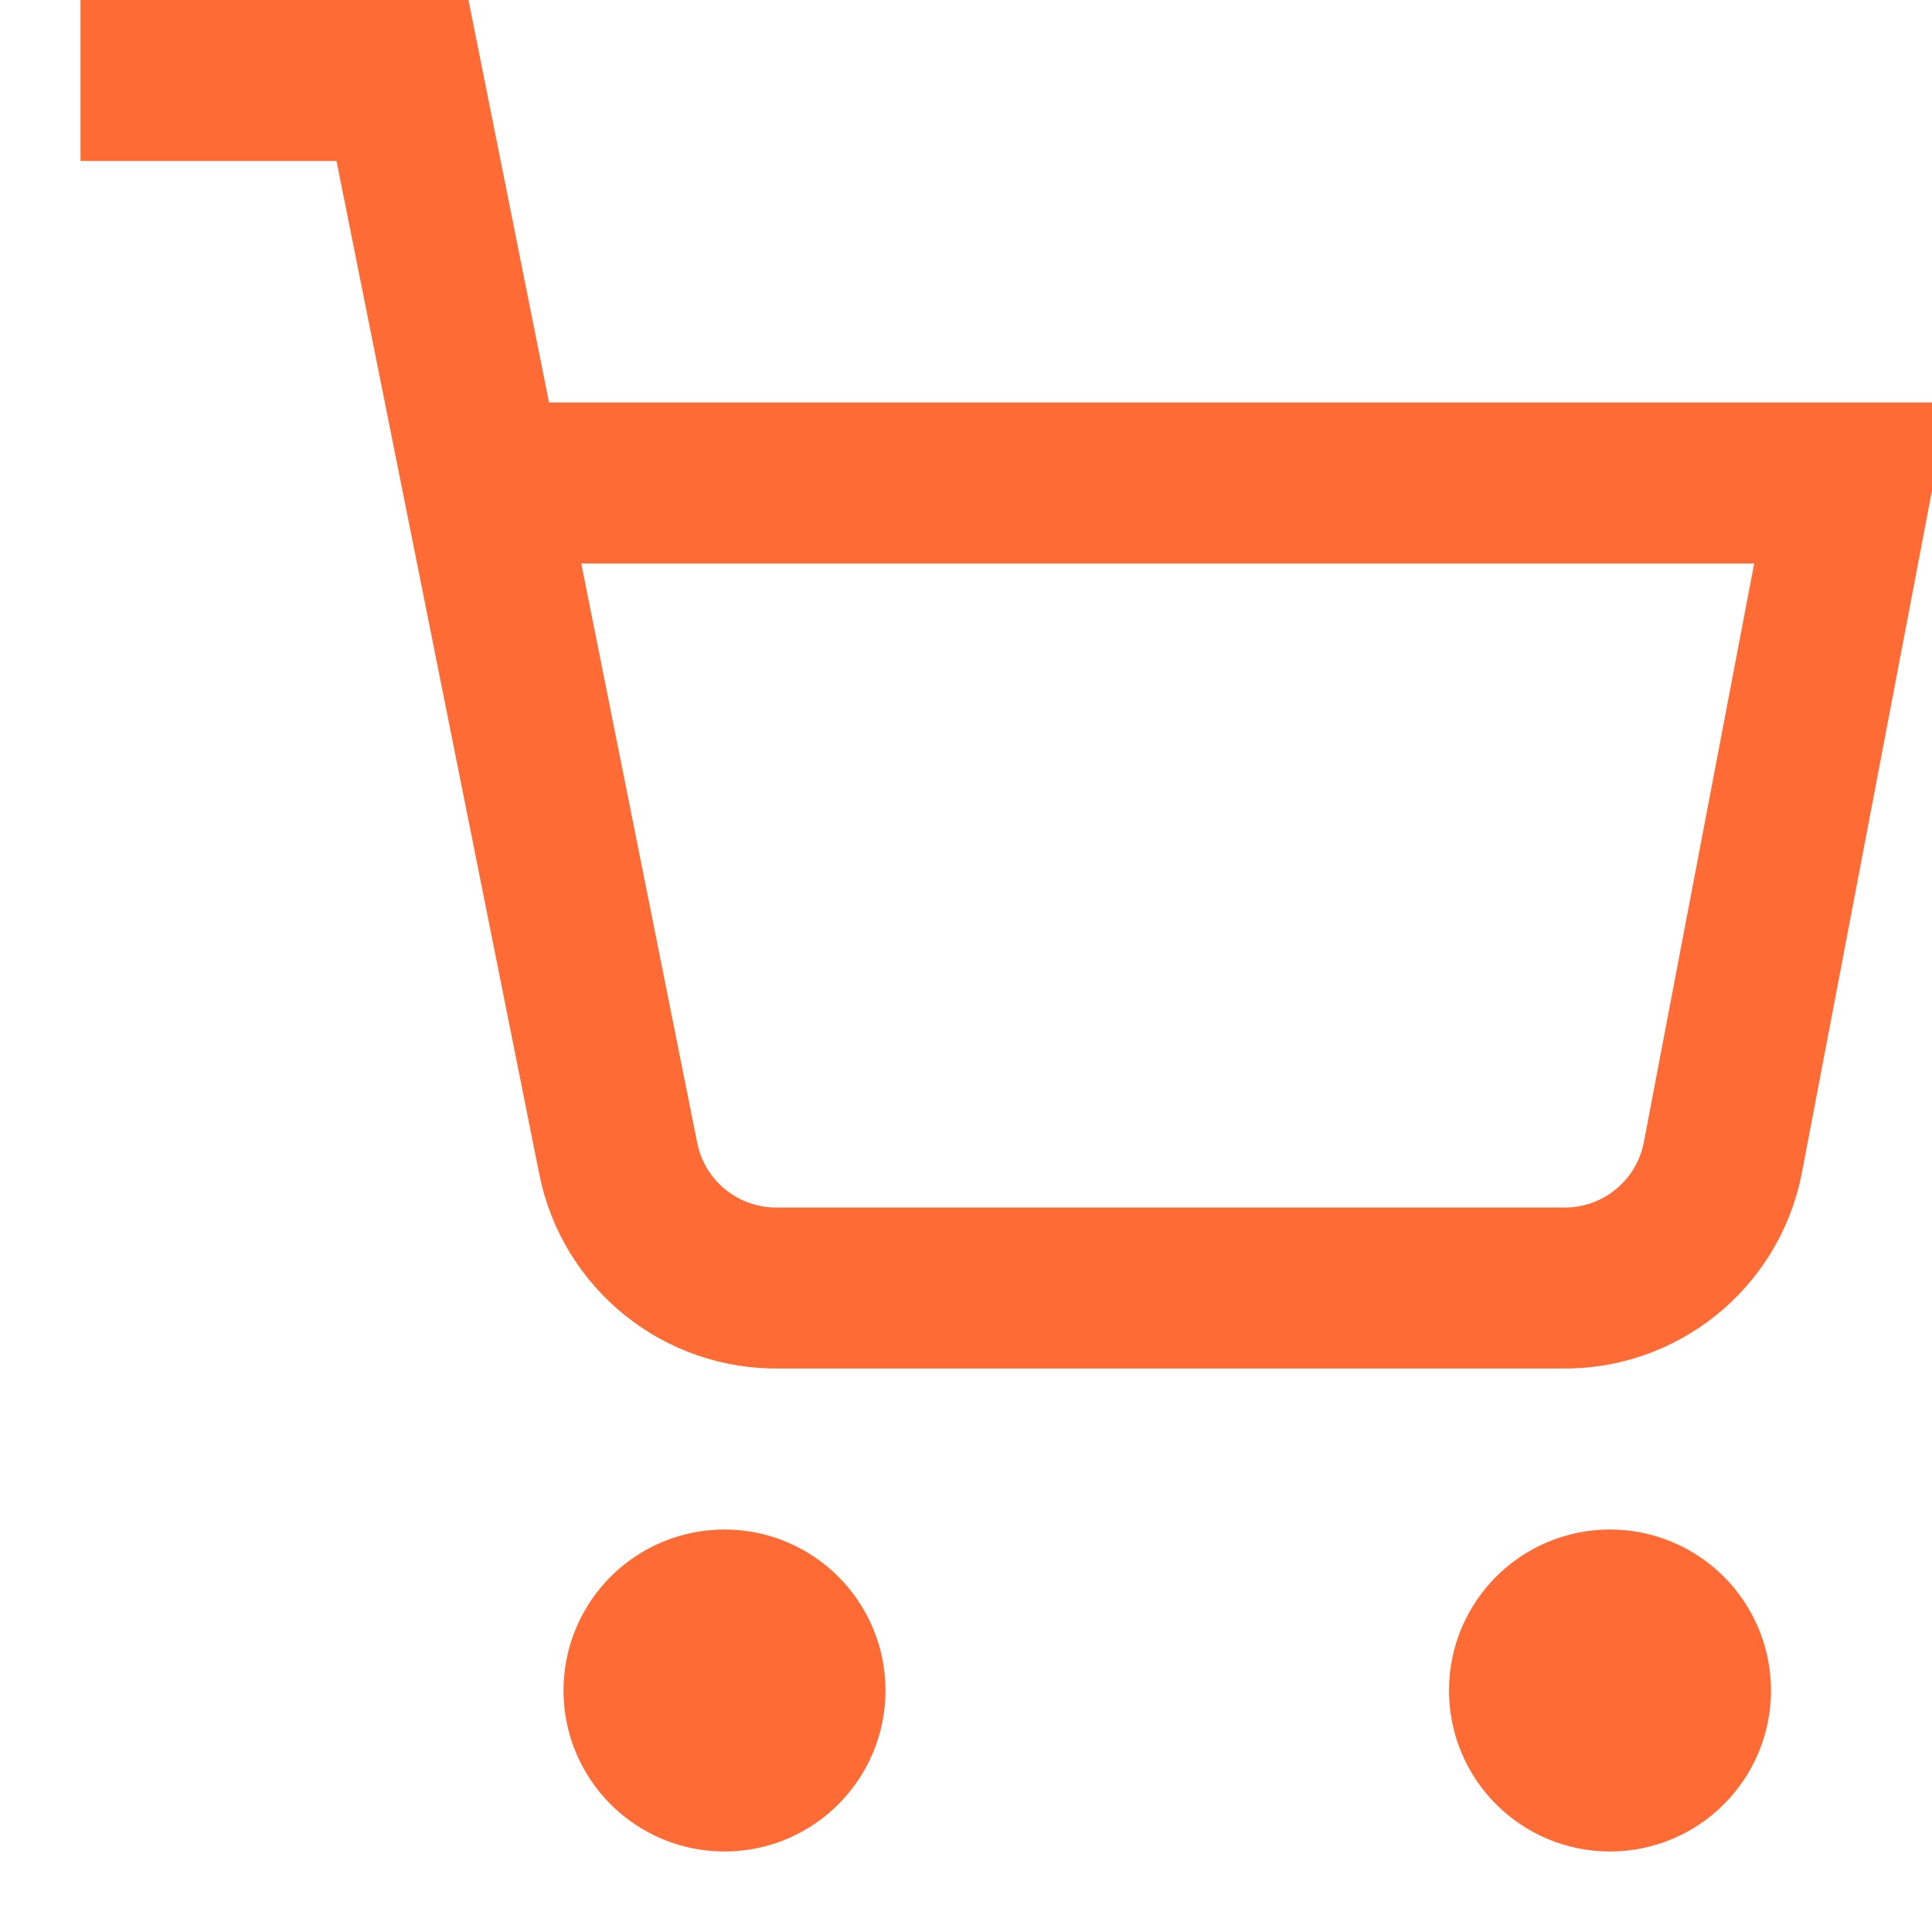
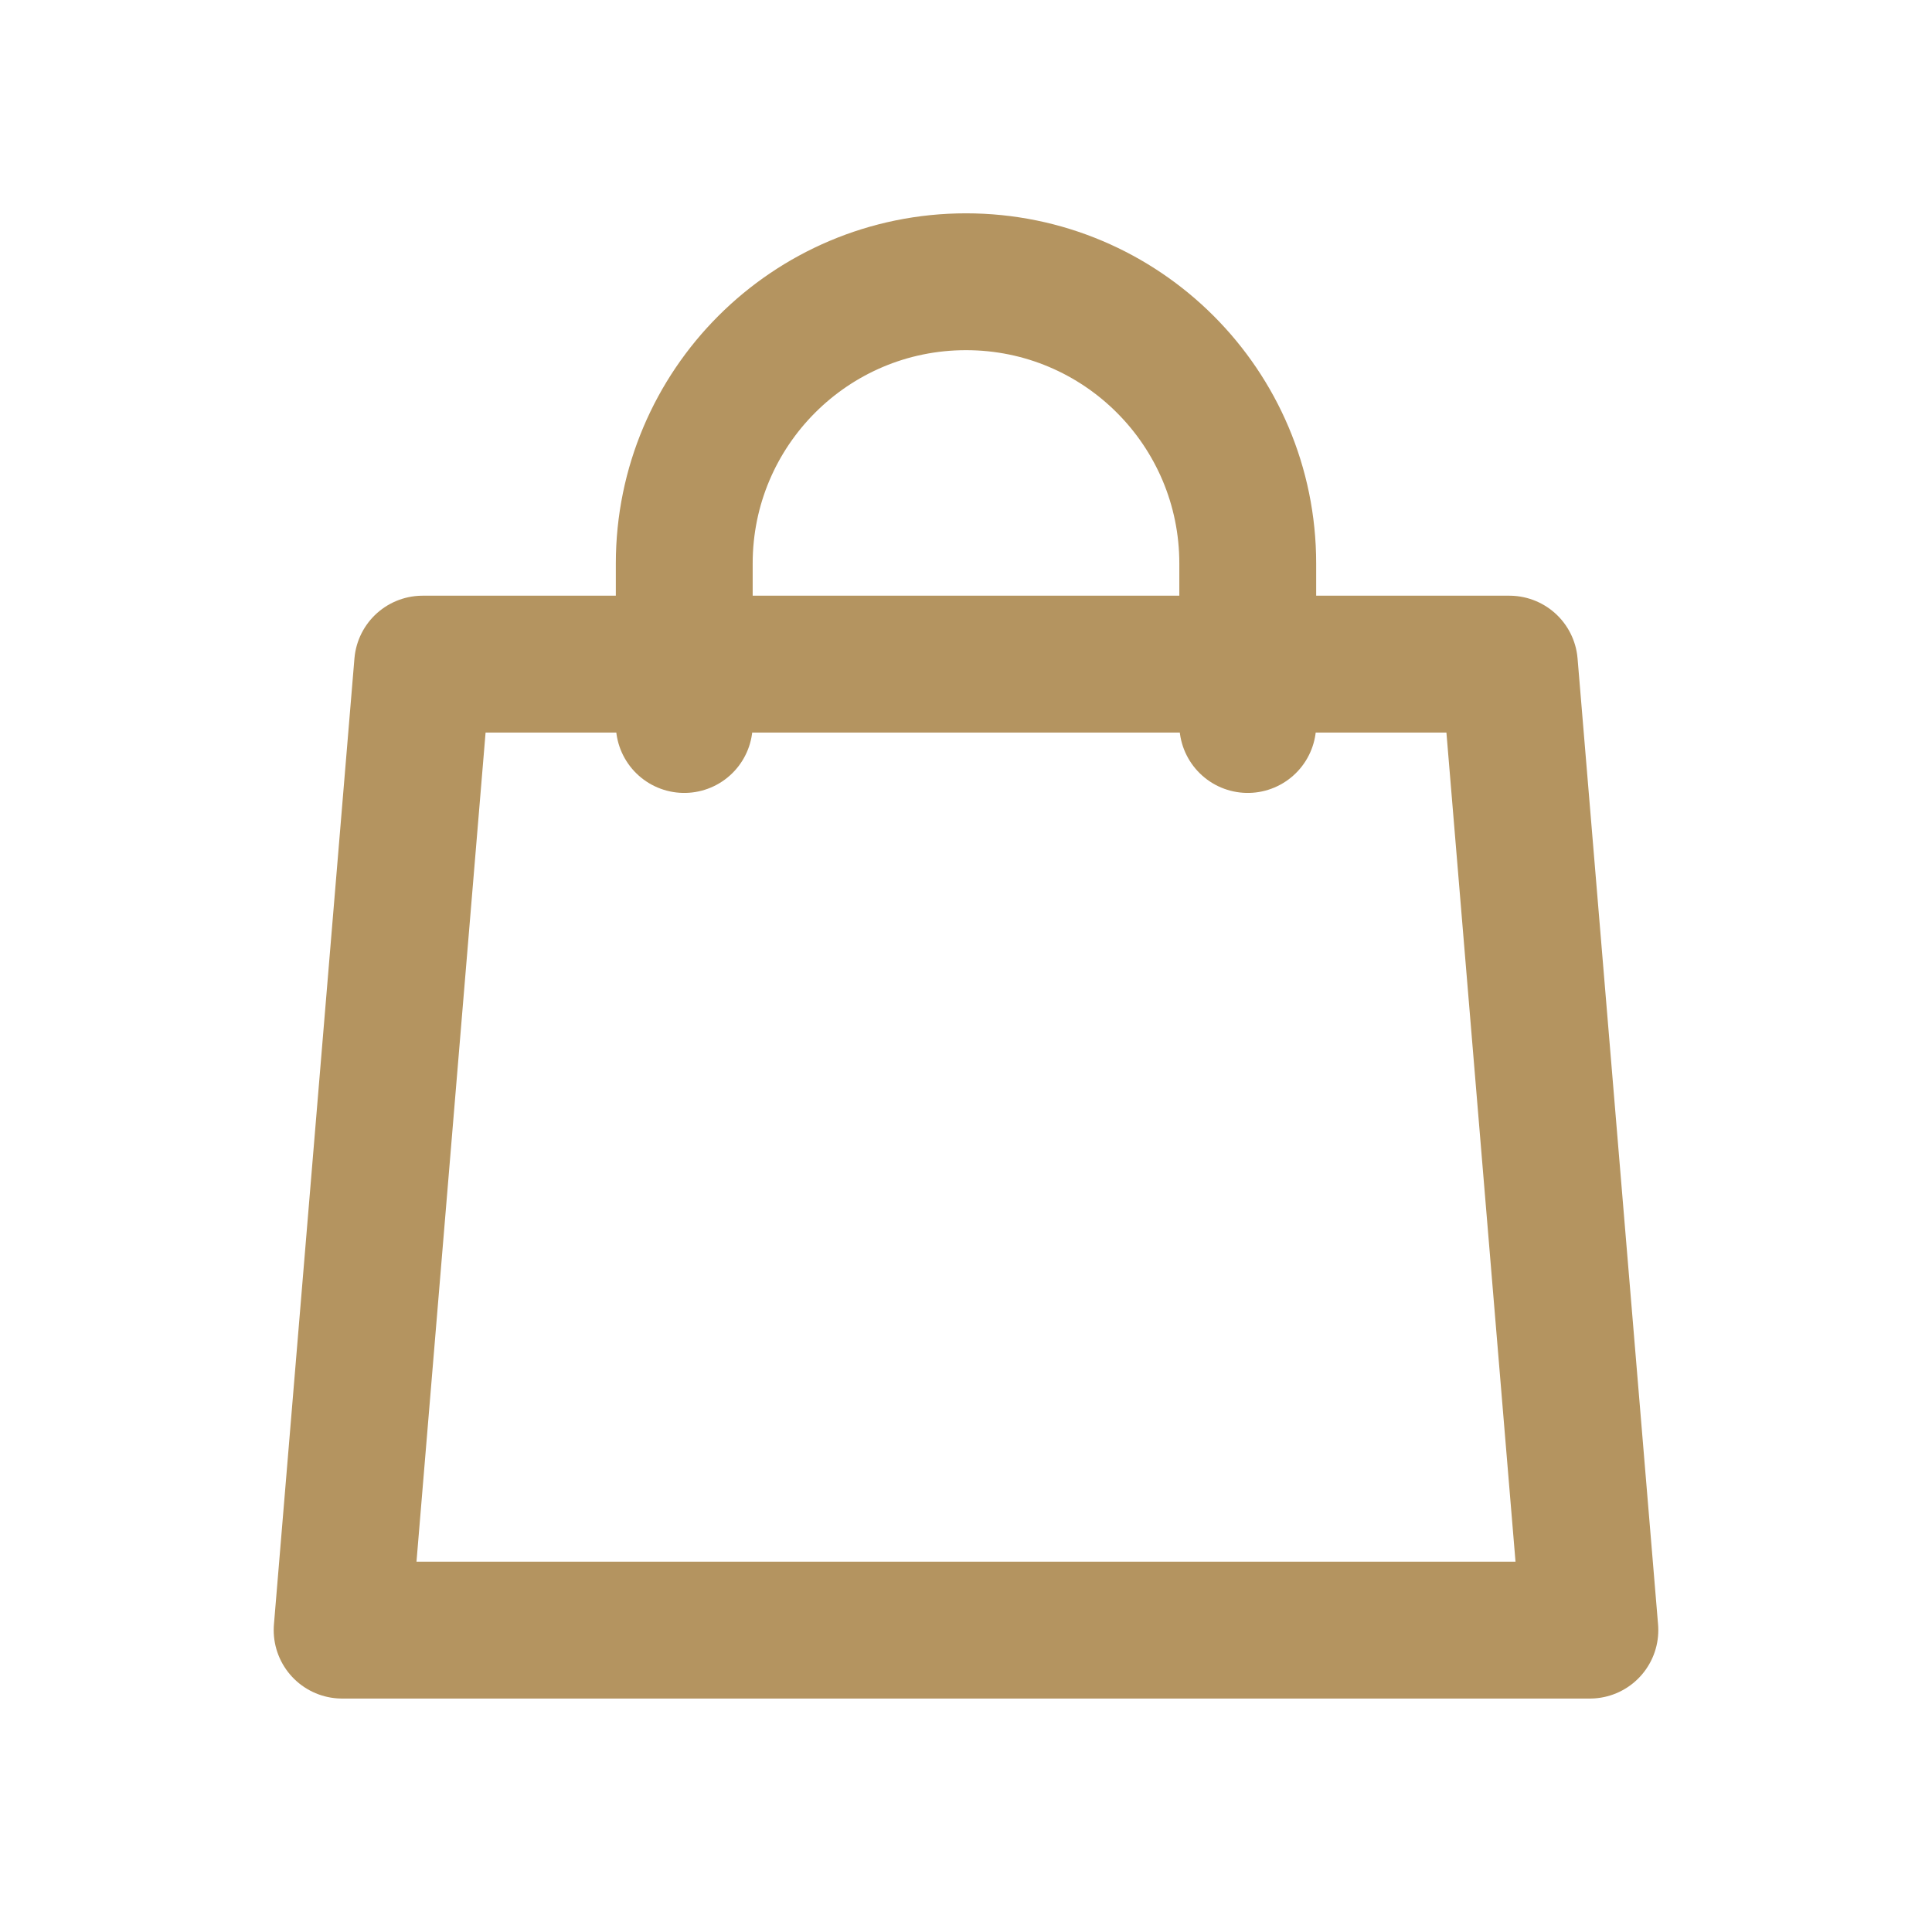
- <svg xmlns="http://www.w3.org/2000/svg" width="24" height="24" viewBox="0 0 24 24" fill="none" stroke="#FF6B35" stroke-width="2">
-   <circle cx="9" cy="21" r="1" />
-   <circle cx="20" cy="21" r="1" />
-   <path d="M1 1h4l2.68 13.39a2 2 0 0 0 2 1.61h9.72a2 2 0 0 0 2-1.61L23 6H6" />
+ <svg xmlns="http://www.w3.org/2000/svg" width="24" height="24" viewBox="0 0 24 24" fill="none" stroke="#B49460" stroke-width="1.7" stroke-linecap="round" stroke-linejoin="round">
+   <path d="M5.25 8.25h13.5l1 12H4.25l1-12Z" />
+   <path d="M8.5 9V7a3.5 3.5 0 0 1 7 0v2" />
</svg>
